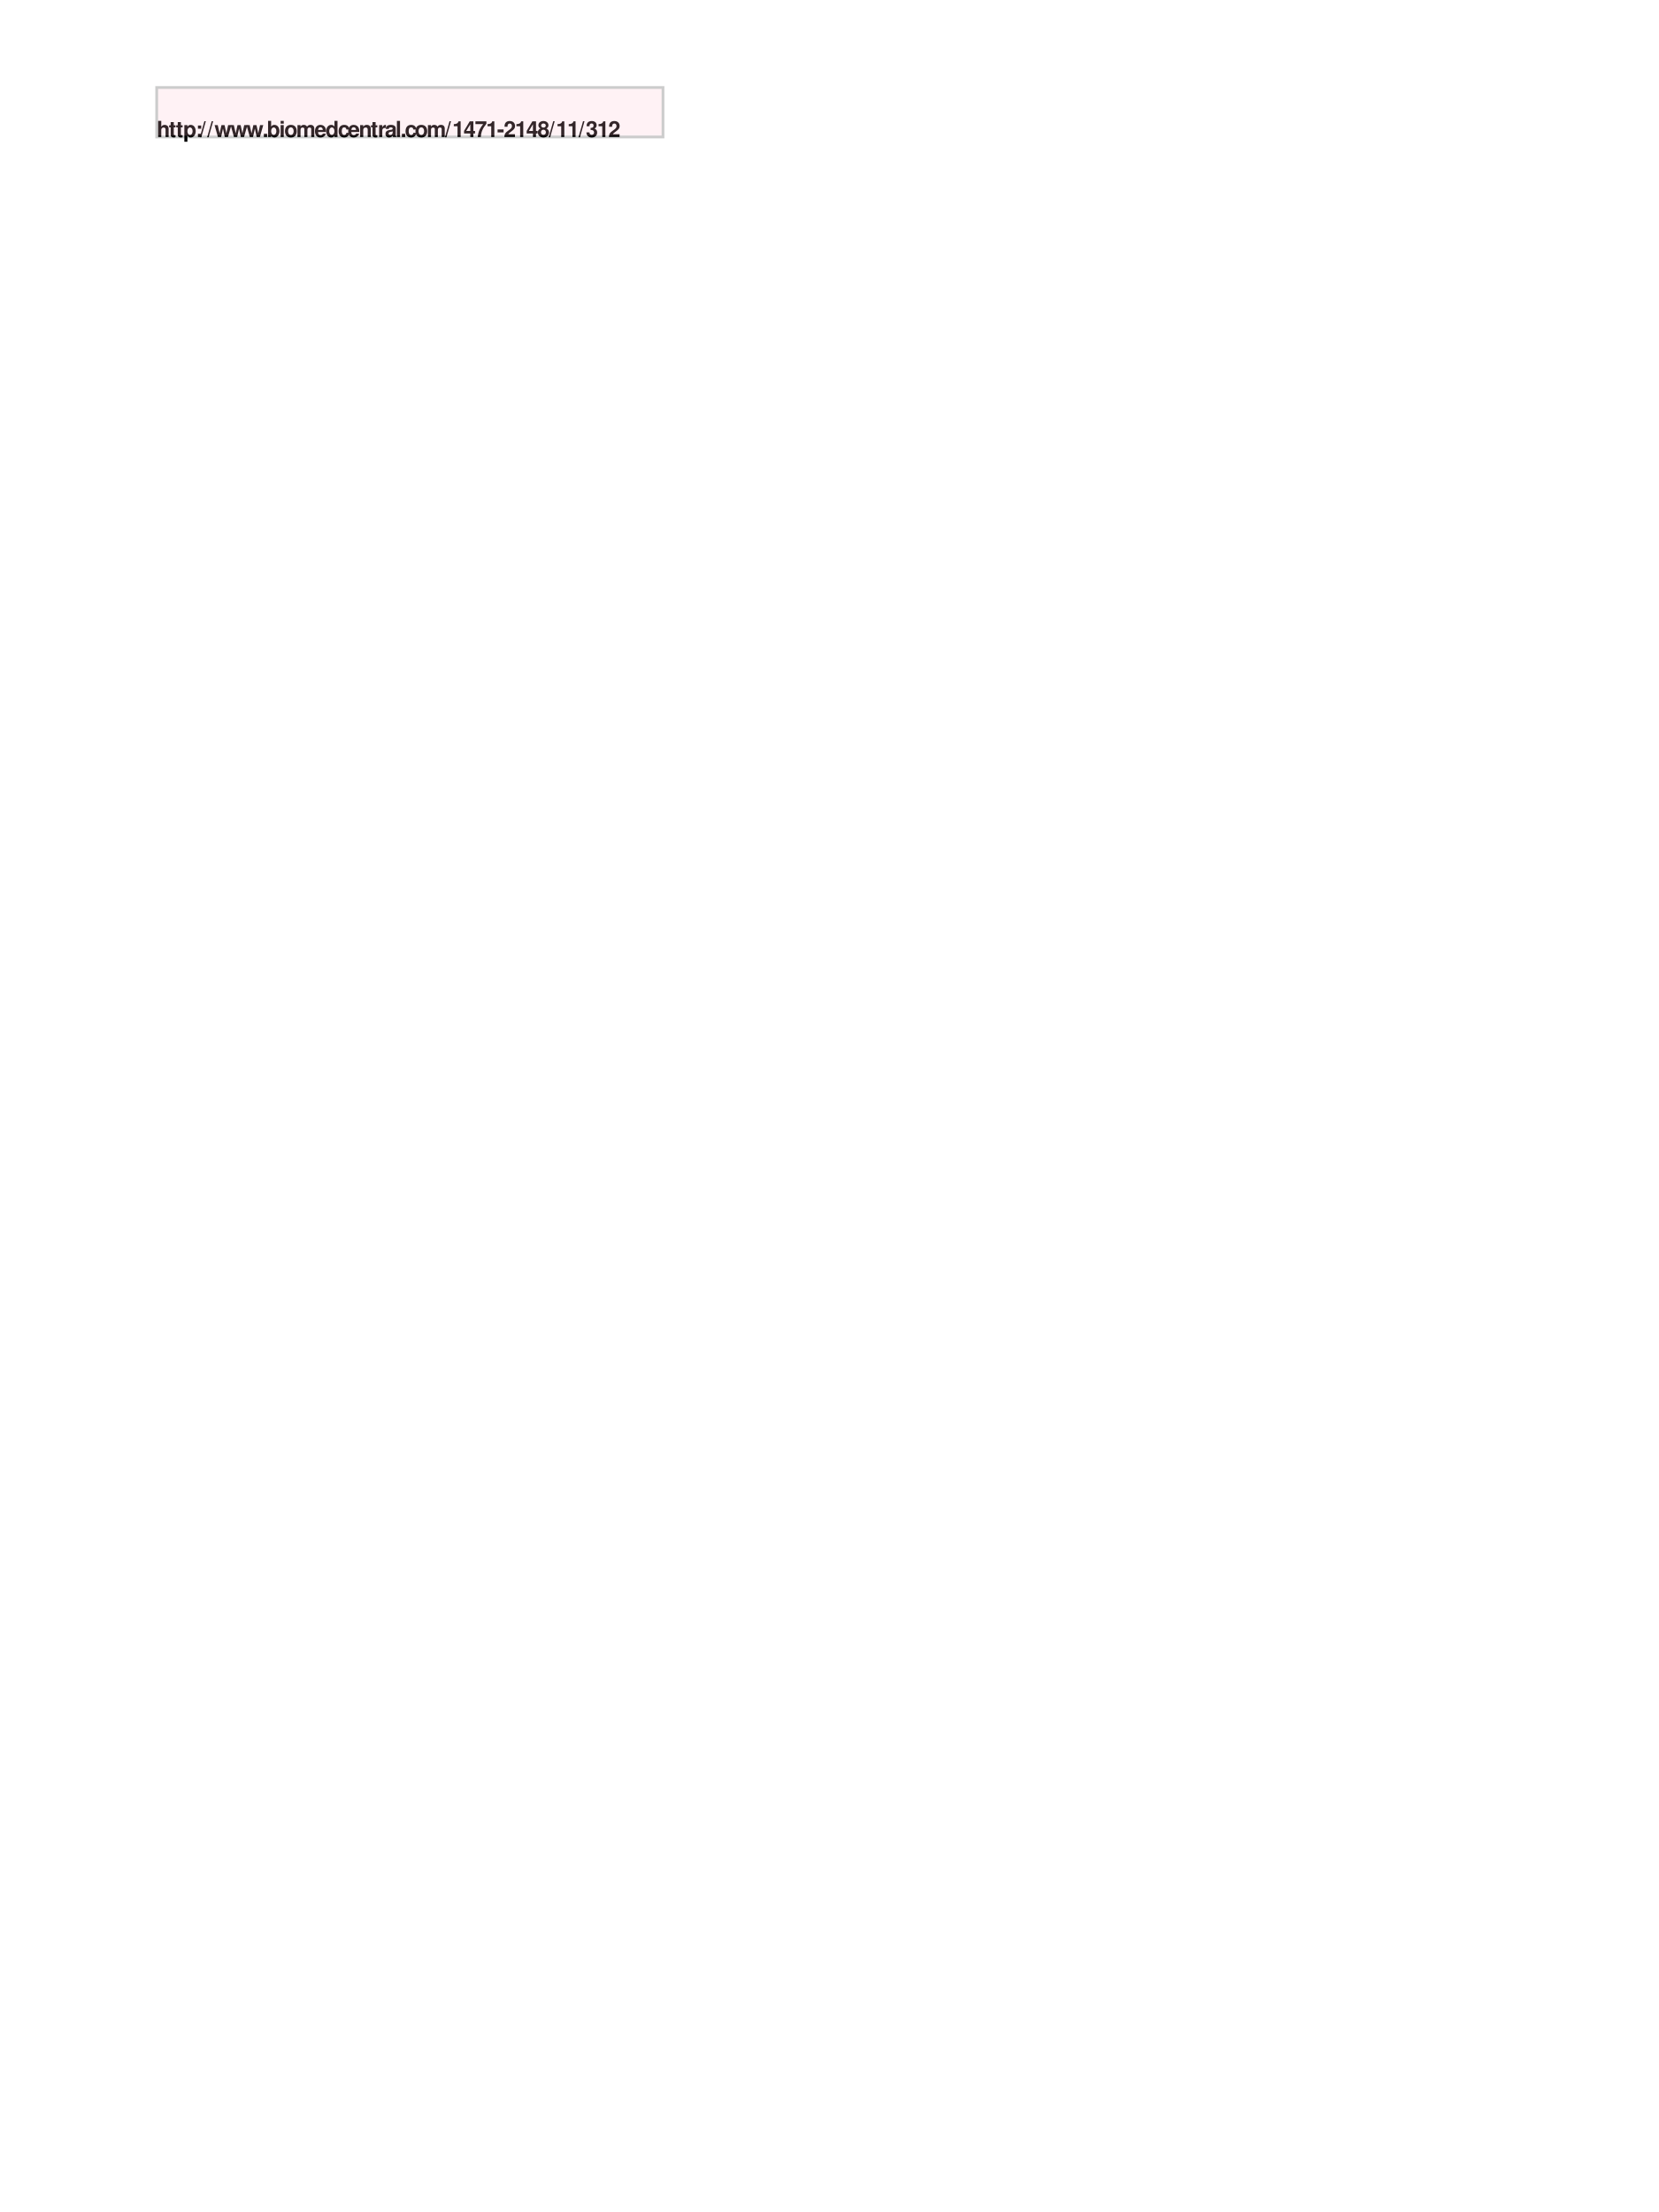
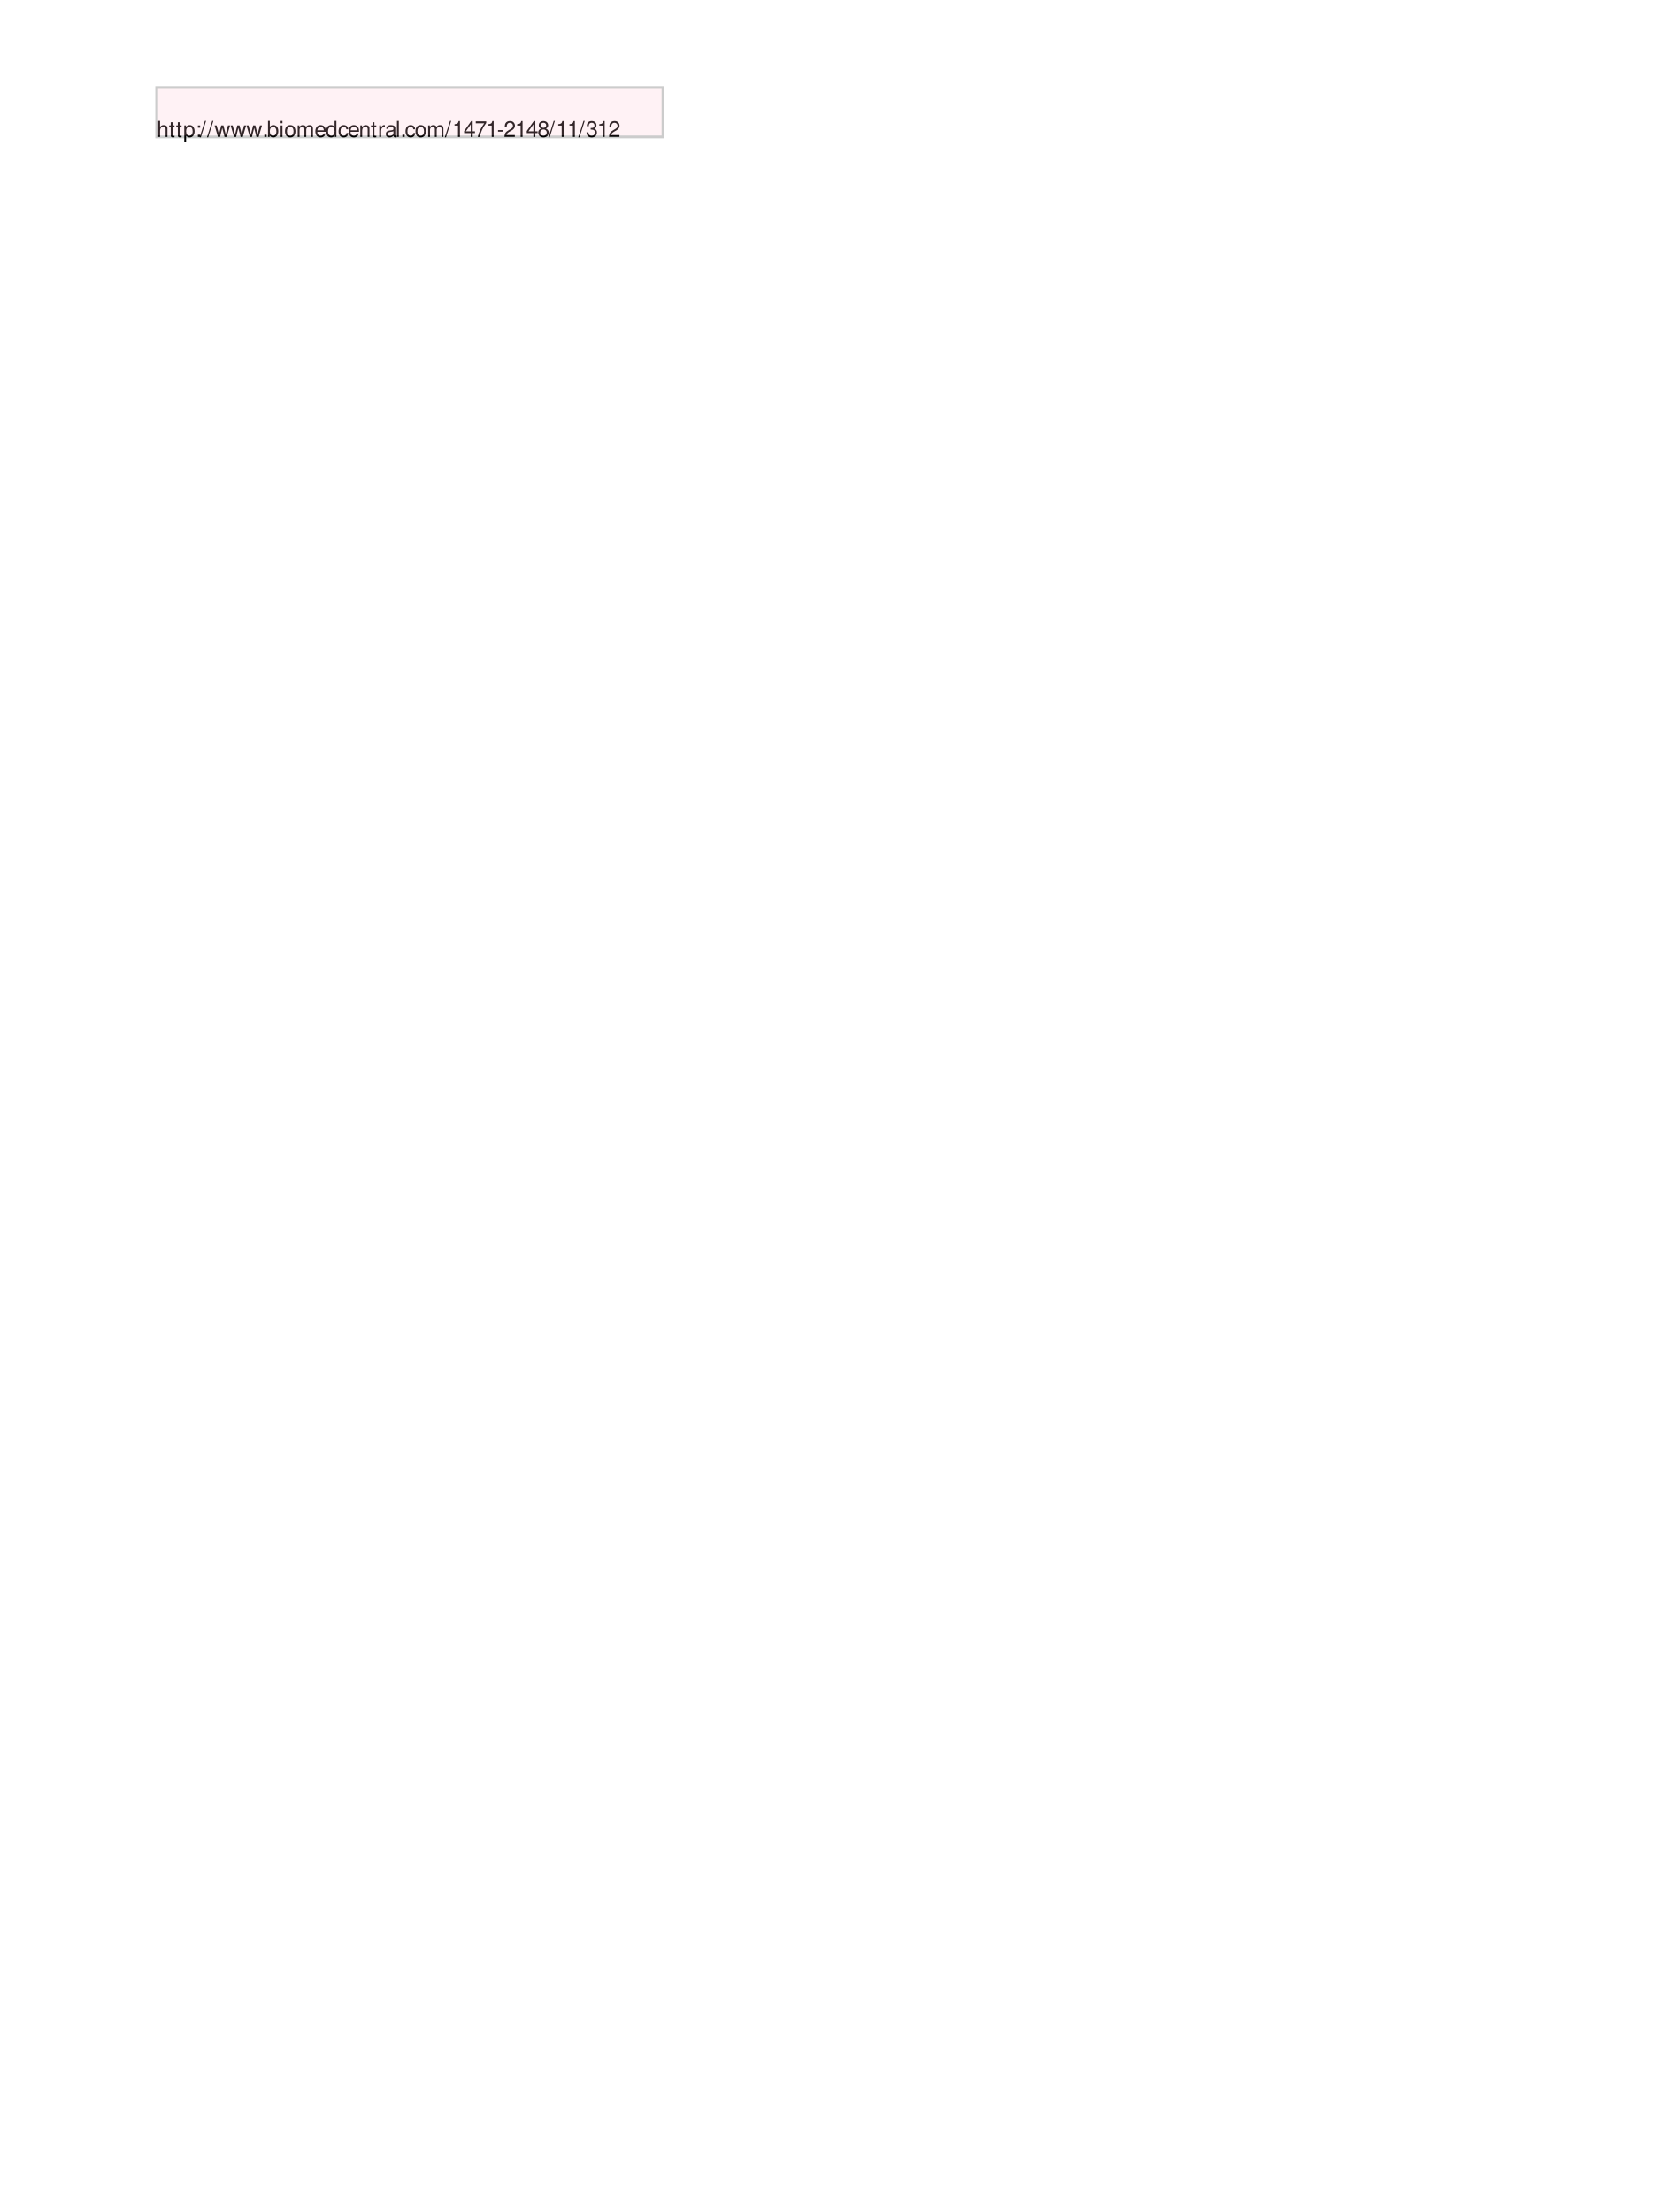
<svg xmlns="http://www.w3.org/2000/svg" xmlns:ns1="http://www.xml-cml.org/schema/svgx" width="600.0" height="800.0">
  <g title="TextAnalyzerX1" id="g.6.0">
    <g>
-       <text stroke="none" fill="#000000" clip-path="url(#clipPath1)" ns1:fontName="KHGBHE+AdvOT46dcae81" ns1:width="552.0" font-family="Helvetica" font-weight="bold" x="56.673" y="49.537" font-size="7.97">h</text>
-       <text stroke="none" fill="#000000" clip-path="url(#clipPath1)" ns1:fontName="KHGBHE+AdvOT46dcae81" ns1:width="322.0" font-family="Helvetica" font-weight="bold" x="61.072" y="49.537" font-size="7.97">t</text>
-       <text stroke="none" fill="#000000" clip-path="url(#clipPath1)" ns1:fontName="KHGBHE+AdvOT46dcae81" ns1:width="322.0" font-family="Helvetica" font-weight="bold" x="63.638" y="49.537" font-size="7.97">t</text>
-       <text stroke="none" fill="#000000" clip-path="url(#clipPath1)" ns1:fontName="KHGBHE+AdvOT46dcae81" ns1:width="562.0" font-family="Helvetica" font-weight="bold" x="66.205" y="49.537" font-size="7.97">p</text>
-       <text stroke="none" fill="#000000" clip-path="url(#clipPath1)" ns1:fontName="KHGBHE+AdvOT46dcae81" ns1:width="197.0" font-family="Helvetica" font-weight="bold" x="70.684" y="49.537" font-size="7.97">:</text>
-       <text stroke="none" fill="#000000" clip-path="url(#clipPath1)" ns1:fontName="KHGBHE+AdvOT46dcae81" ns1:width="333.0" font-family="Helvetica" font-weight="bold" x="72.254" y="49.537" font-size="7.97">/</text>
-       <text stroke="none" fill="#000000" clip-path="url(#clipPath1)" ns1:fontName="KHGBHE+AdvOT46dcae81" ns1:width="333.0" font-family="Helvetica" font-weight="bold" x="74.908" y="49.537" font-size="7.97">/</text>
-       <text stroke="none" fill="#000000" clip-path="url(#clipPath1)" ns1:fontName="KHGBHE+AdvOT46dcae81" ns1:width="729.0" font-family="Helvetica" font-weight="bold" x="77.562" y="49.537" font-size="7.97">w</text>
-       <text stroke="none" fill="#000000" clip-path="url(#clipPath1)" ns1:fontName="KHGBHE+AdvOT46dcae81" ns1:width="729.0" font-family="Helvetica" font-weight="bold" x="83.373" y="49.537" font-size="7.97">w</text>
-       <text stroke="none" fill="#000000" clip-path="url(#clipPath1)" ns1:fontName="KHGBHE+AdvOT46dcae81" ns1:width="729.0" font-family="Helvetica" font-weight="bold" x="89.103" y="49.537" font-size="7.97">w</text>
-       <text stroke="none" fill="#000000" clip-path="url(#clipPath1)" ns1:fontName="KHGBHE+AdvOT46dcae81" ns1:width="197.0" font-family="Helvetica" font-weight="bold" x="94.914" y="49.537" font-size="7.97">.</text>
-       <text stroke="none" fill="#000000" clip-path="url(#clipPath1)" ns1:fontName="KHGBHE+AdvOT46dcae81" ns1:width="562.0" font-family="Helvetica" font-weight="bold" x="96.484" y="49.537" font-size="7.97">b</text>
-       <text stroke="none" fill="#000000" clip-path="url(#clipPath1)" ns1:fontName="KHGBHE+AdvOT46dcae81" ns1:width="229.0" font-family="Helvetica" font-weight="bold" x="100.963" y="49.537" font-size="7.97">i</text>
-       <text stroke="none" fill="#000000" clip-path="url(#clipPath1)" ns1:fontName="KHGBHE+AdvOT46dcae81" ns1:width="541.0" font-family="Helvetica" font-weight="bold" x="102.788" y="49.537" font-size="7.97">o</text>
-       <text stroke="none" fill="#000000" clip-path="url(#clipPath1)" ns1:fontName="KHGBHE+AdvOT46dcae81" ns1:width="833.0" font-family="Helvetica" font-weight="bold" x="107.1" y="49.537" font-size="7.97">m</text>
-       <text stroke="none" fill="#000000" clip-path="url(#clipPath1)" ns1:fontName="KHGBHE+AdvOT46dcae81" ns1:width="500.0" font-family="Helvetica" font-weight="bold" x="113.739" y="49.537" font-size="7.97">e</text>
-       <text stroke="none" fill="#000000" clip-path="url(#clipPath1)" ns1:fontName="KHGBHE+AdvOT46dcae81" ns1:width="562.0" font-family="Helvetica" font-weight="bold" x="117.724" y="49.537" font-size="7.97">d</text>
-       <text stroke="none" fill="#000000" clip-path="url(#clipPath1)" ns1:fontName="KHGBHE+AdvOT46dcae81" ns1:width="447.0" font-family="Helvetica" font-weight="bold" x="122.204" y="49.537" font-size="7.97">c</text>
-       <text stroke="none" fill="#000000" clip-path="url(#clipPath1)" ns1:fontName="KHGBHE+AdvOT46dcae81" ns1:width="500.0" font-family="Helvetica" font-weight="bold" x="125.766" y="49.537" font-size="7.97">e</text>
-       <text stroke="none" fill="#000000" clip-path="url(#clipPath1)" ns1:fontName="KHGBHE+AdvOT46dcae81" ns1:width="552.0" font-family="Helvetica" font-weight="bold" x="129.751" y="49.537" font-size="7.97">n</text>
-       <text stroke="none" fill="#000000" clip-path="url(#clipPath1)" ns1:fontName="KHGBHE+AdvOT46dcae81" ns1:width="322.0" font-family="Helvetica" font-weight="bold" x="134.063" y="49.537" font-size="7.97">t</text>
-       <text stroke="none" fill="#000000" clip-path="url(#clipPath1)" ns1:fontName="KHGBHE+AdvOT46dcae81" ns1:width="322.0" font-family="Helvetica" font-weight="bold" x="136.63" y="49.537" font-size="7.97">r</text>
-       <text stroke="none" fill="#000000" clip-path="url(#clipPath1)" ns1:fontName="KHGBHE+AdvOT46dcae81" ns1:width="479.0" font-family="Helvetica" font-weight="bold" x="139.196" y="49.537" font-size="7.97">a</text>
-       <text stroke="none" fill="#000000" clip-path="url(#clipPath1)" ns1:fontName="KHGBHE+AdvOT46dcae81" ns1:width="229.0" font-family="Helvetica" font-weight="bold" x="143.014" y="49.537" font-size="7.97">l</text>
-       <text stroke="none" fill="#000000" clip-path="url(#clipPath1)" ns1:fontName="KHGBHE+AdvOT46dcae81" ns1:width="197.0" font-family="Helvetica" font-weight="bold" x="144.839" y="49.537" font-size="7.97">.</text>
-       <text stroke="none" fill="#000000" clip-path="url(#clipPath1)" ns1:fontName="KHGBHE+AdvOT46dcae81" ns1:width="447.0" font-family="Helvetica" font-weight="bold" x="146.409" y="49.537" font-size="7.97">c</text>
-       <text stroke="none" fill="#000000" clip-path="url(#clipPath1)" ns1:fontName="KHGBHE+AdvOT46dcae81" ns1:width="541.0" font-family="Helvetica" font-weight="bold" x="149.972" y="49.537" font-size="7.97">o</text>
-       <text stroke="none" fill="#000000" clip-path="url(#clipPath1)" ns1:fontName="KHGBHE+AdvOT46dcae81" ns1:width="833.0" font-family="Helvetica" font-weight="bold" x="154.284" y="49.537" font-size="7.97">m</text>
-       <text stroke="none" fill="#000000" clip-path="url(#clipPath1)" ns1:fontName="KHGBHE+AdvOT46dcae81" ns1:width="333.0" font-family="Helvetica" font-weight="bold" x="160.923" y="49.537" font-size="7.97">/</text>
-       <text stroke="none" fill="#000000" clip-path="url(#clipPath1)" ns1:fontName="KHGBHE+AdvOT46dcae81" ns1:width="510.0" font-family="Helvetica" font-weight="bold" x="163.577" y="49.537" font-size="7.97">1</text>
-       <text stroke="none" fill="#000000" clip-path="url(#clipPath1)" ns1:fontName="KHGBHE+AdvOT46dcae81" ns1:width="510.0" font-family="Helvetica" font-weight="bold" x="167.642" y="49.537" font-size="7.97">4</text>
-       <text stroke="none" fill="#000000" clip-path="url(#clipPath1)" ns1:fontName="KHGBHE+AdvOT46dcae81" ns1:width="510.0" font-family="Helvetica" font-weight="bold" x="171.706" y="49.537" font-size="7.97">7</text>
-       <text stroke="none" fill="#000000" clip-path="url(#clipPath1)" ns1:fontName="KHGBHE+AdvOT46dcae81" ns1:width="510.0" font-family="Helvetica" font-weight="bold" x="175.771" y="49.537" font-size="7.97">1</text>
-       <text stroke="none" fill="#000000" clip-path="url(#clipPath1)" ns1:fontName="KHGBHE+AdvOT46dcae81" ns1:width="302.0" font-family="Helvetica" font-weight="bold" x="179.756" y="49.537" font-size="7.97">-</text>
-       <text stroke="none" fill="#000000" clip-path="url(#clipPath1)" ns1:fontName="KHGBHE+AdvOT46dcae81" ns1:width="510.0" font-family="Helvetica" font-weight="bold" x="182.163" y="49.537" font-size="7.97">2</text>
-       <text stroke="none" fill="#000000" clip-path="url(#clipPath1)" ns1:fontName="KHGBHE+AdvOT46dcae81" ns1:width="510.0" font-family="Helvetica" font-weight="bold" x="186.228" y="49.537" font-size="7.97">1</text>
-       <text stroke="none" fill="#000000" clip-path="url(#clipPath1)" ns1:fontName="KHGBHE+AdvOT46dcae81" ns1:width="510.0" font-family="Helvetica" font-weight="bold" x="190.293" y="49.537" font-size="7.97">4</text>
-       <text stroke="none" fill="#000000" clip-path="url(#clipPath1)" ns1:fontName="KHGBHE+AdvOT46dcae81" ns1:width="510.0" font-family="Helvetica" font-weight="bold" x="194.358" y="49.537" font-size="7.97">8</text>
-       <text stroke="none" fill="#000000" clip-path="url(#clipPath1)" ns1:fontName="KHGBHE+AdvOT46dcae81" ns1:width="333.0" font-family="Helvetica" font-weight="bold" x="198.423" y="49.537" font-size="7.97">/</text>
-       <text stroke="none" fill="#000000" clip-path="url(#clipPath1)" ns1:fontName="KHGBHE+AdvOT46dcae81" ns1:width="510.0" font-family="Helvetica" font-weight="bold" x="201.077" y="49.537" font-size="7.97">1</text>
-       <text stroke="none" fill="#000000" clip-path="url(#clipPath1)" ns1:fontName="KHGBHE+AdvOT46dcae81" ns1:width="510.0" font-family="Helvetica" font-weight="bold" x="205.141" y="49.537" font-size="7.97">1</text>
-       <text stroke="none" fill="#000000" clip-path="url(#clipPath1)" ns1:fontName="KHGBHE+AdvOT46dcae81" ns1:width="333.0" font-family="Helvetica" font-weight="bold" x="209.206" y="49.537" font-size="7.97">/</text>
-       <text stroke="none" fill="#000000" clip-path="url(#clipPath1)" ns1:fontName="KHGBHE+AdvOT46dcae81" ns1:width="510.0" font-family="Helvetica" font-weight="bold" x="211.86" y="49.537" font-size="7.97">3</text>
-       <text stroke="none" fill="#000000" clip-path="url(#clipPath1)" ns1:fontName="KHGBHE+AdvOT46dcae81" ns1:width="510.0" font-family="Helvetica" font-weight="bold" x="215.925" y="49.537" font-size="7.97">1</text>
-       <text stroke="none" fill="#000000" clip-path="url(#clipPath1)" ns1:fontName="KHGBHE+AdvOT46dcae81" ns1:width="510.0" font-family="Helvetica" font-weight="bold" x="219.99" y="49.537" font-size="7.97">2</text>
+       <text stroke="none" fill="#000000" clip-path="url(#clipPath1)" ns1:fontName="KHGBHE+AdvOT46dcae81" ns1:width="552.0" font-family="Helvetica" font-weight="normal" x="56.673" y="49.537" font-size="7.97">h</text>
+       <text stroke="none" fill="#000000" clip-path="url(#clipPath1)" ns1:fontName="KHGBHE+AdvOT46dcae81" ns1:width="322.0" font-family="Helvetica" font-weight="normal" x="61.072" y="49.537" font-size="7.97">t</text>
+       <text stroke="none" fill="#000000" clip-path="url(#clipPath1)" ns1:fontName="KHGBHE+AdvOT46dcae81" ns1:width="322.0" font-family="Helvetica" font-weight="normal" x="63.638" y="49.537" font-size="7.97">t</text>
+       <text stroke="none" fill="#000000" clip-path="url(#clipPath1)" ns1:fontName="KHGBHE+AdvOT46dcae81" ns1:width="562.0" font-family="Helvetica" font-weight="normal" x="66.205" y="49.537" font-size="7.97">p</text>
+       <text stroke="none" fill="#000000" clip-path="url(#clipPath1)" ns1:fontName="KHGBHE+AdvOT46dcae81" ns1:width="197.0" font-family="Helvetica" font-weight="normal" x="70.684" y="49.537" font-size="7.97">:</text>
+       <text stroke="none" fill="#000000" clip-path="url(#clipPath1)" ns1:fontName="KHGBHE+AdvOT46dcae81" ns1:width="333.0" font-family="Helvetica" font-weight="normal" x="72.254" y="49.537" font-size="7.97">/</text>
+       <text stroke="none" fill="#000000" clip-path="url(#clipPath1)" ns1:fontName="KHGBHE+AdvOT46dcae81" ns1:width="333.0" font-family="Helvetica" font-weight="normal" x="74.908" y="49.537" font-size="7.97">/</text>
+       <text stroke="none" fill="#000000" clip-path="url(#clipPath1)" ns1:fontName="KHGBHE+AdvOT46dcae81" ns1:width="729.0" font-family="Helvetica" font-weight="normal" x="77.562" y="49.537" font-size="7.97">w</text>
+       <text stroke="none" fill="#000000" clip-path="url(#clipPath1)" ns1:fontName="KHGBHE+AdvOT46dcae81" ns1:width="729.0" font-family="Helvetica" font-weight="normal" x="83.373" y="49.537" font-size="7.97">w</text>
+       <text stroke="none" fill="#000000" clip-path="url(#clipPath1)" ns1:fontName="KHGBHE+AdvOT46dcae81" ns1:width="729.0" font-family="Helvetica" font-weight="normal" x="89.103" y="49.537" font-size="7.97">w</text>
+       <text stroke="none" fill="#000000" clip-path="url(#clipPath1)" ns1:fontName="KHGBHE+AdvOT46dcae81" ns1:width="197.0" font-family="Helvetica" font-weight="normal" x="94.914" y="49.537" font-size="7.97">.</text>
+       <text stroke="none" fill="#000000" clip-path="url(#clipPath1)" ns1:fontName="KHGBHE+AdvOT46dcae81" ns1:width="562.0" font-family="Helvetica" font-weight="normal" x="96.484" y="49.537" font-size="7.97">b</text>
+       <text stroke="none" fill="#000000" clip-path="url(#clipPath1)" ns1:fontName="KHGBHE+AdvOT46dcae81" ns1:width="229.0" font-family="Helvetica" font-weight="normal" x="100.963" y="49.537" font-size="7.97">i</text>
+       <text stroke="none" fill="#000000" clip-path="url(#clipPath1)" ns1:fontName="KHGBHE+AdvOT46dcae81" ns1:width="541.0" font-family="Helvetica" font-weight="normal" x="102.788" y="49.537" font-size="7.97">o</text>
+       <text stroke="none" fill="#000000" clip-path="url(#clipPath1)" ns1:fontName="KHGBHE+AdvOT46dcae81" ns1:width="833.0" font-family="Helvetica" font-weight="normal" x="107.1" y="49.537" font-size="7.97">m</text>
+       <text stroke="none" fill="#000000" clip-path="url(#clipPath1)" ns1:fontName="KHGBHE+AdvOT46dcae81" ns1:width="500.0" font-family="Helvetica" font-weight="normal" x="113.739" y="49.537" font-size="7.97">e</text>
+       <text stroke="none" fill="#000000" clip-path="url(#clipPath1)" ns1:fontName="KHGBHE+AdvOT46dcae81" ns1:width="562.0" font-family="Helvetica" font-weight="normal" x="117.724" y="49.537" font-size="7.97">d</text>
+       <text stroke="none" fill="#000000" clip-path="url(#clipPath1)" ns1:fontName="KHGBHE+AdvOT46dcae81" ns1:width="447.0" font-family="Helvetica" font-weight="normal" x="122.204" y="49.537" font-size="7.97">c</text>
+       <text stroke="none" fill="#000000" clip-path="url(#clipPath1)" ns1:fontName="KHGBHE+AdvOT46dcae81" ns1:width="500.0" font-family="Helvetica" font-weight="normal" x="125.766" y="49.537" font-size="7.97">e</text>
+       <text stroke="none" fill="#000000" clip-path="url(#clipPath1)" ns1:fontName="KHGBHE+AdvOT46dcae81" ns1:width="552.0" font-family="Helvetica" font-weight="normal" x="129.751" y="49.537" font-size="7.97">n</text>
+       <text stroke="none" fill="#000000" clip-path="url(#clipPath1)" ns1:fontName="KHGBHE+AdvOT46dcae81" ns1:width="322.0" font-family="Helvetica" font-weight="normal" x="134.063" y="49.537" font-size="7.97">t</text>
+       <text stroke="none" fill="#000000" clip-path="url(#clipPath1)" ns1:fontName="KHGBHE+AdvOT46dcae81" ns1:width="322.0" font-family="Helvetica" font-weight="normal" x="136.63" y="49.537" font-size="7.97">r</text>
+       <text stroke="none" fill="#000000" clip-path="url(#clipPath1)" ns1:fontName="KHGBHE+AdvOT46dcae81" ns1:width="479.0" font-family="Helvetica" font-weight="normal" x="139.196" y="49.537" font-size="7.97">a</text>
+       <text stroke="none" fill="#000000" clip-path="url(#clipPath1)" ns1:fontName="KHGBHE+AdvOT46dcae81" ns1:width="229.0" font-family="Helvetica" font-weight="normal" x="143.014" y="49.537" font-size="7.97">l</text>
+       <text stroke="none" fill="#000000" clip-path="url(#clipPath1)" ns1:fontName="KHGBHE+AdvOT46dcae81" ns1:width="197.0" font-family="Helvetica" font-weight="normal" x="144.839" y="49.537" font-size="7.97">.</text>
+       <text stroke="none" fill="#000000" clip-path="url(#clipPath1)" ns1:fontName="KHGBHE+AdvOT46dcae81" ns1:width="447.0" font-family="Helvetica" font-weight="normal" x="146.409" y="49.537" font-size="7.97">c</text>
+       <text stroke="none" fill="#000000" clip-path="url(#clipPath1)" ns1:fontName="KHGBHE+AdvOT46dcae81" ns1:width="541.0" font-family="Helvetica" font-weight="normal" x="149.972" y="49.537" font-size="7.97">o</text>
+       <text stroke="none" fill="#000000" clip-path="url(#clipPath1)" ns1:fontName="KHGBHE+AdvOT46dcae81" ns1:width="833.0" font-family="Helvetica" font-weight="normal" x="154.284" y="49.537" font-size="7.97">m</text>
+       <text stroke="none" fill="#000000" clip-path="url(#clipPath1)" ns1:fontName="KHGBHE+AdvOT46dcae81" ns1:width="333.0" font-family="Helvetica" font-weight="normal" x="160.923" y="49.537" font-size="7.97">/</text>
+       <text stroke="none" fill="#000000" clip-path="url(#clipPath1)" ns1:fontName="KHGBHE+AdvOT46dcae81" ns1:width="510.0" font-family="Helvetica" font-weight="normal" x="163.577" y="49.537" font-size="7.97">1</text>
+       <text stroke="none" fill="#000000" clip-path="url(#clipPath1)" ns1:fontName="KHGBHE+AdvOT46dcae81" ns1:width="510.0" font-family="Helvetica" font-weight="normal" x="167.642" y="49.537" font-size="7.97">4</text>
+       <text stroke="none" fill="#000000" clip-path="url(#clipPath1)" ns1:fontName="KHGBHE+AdvOT46dcae81" ns1:width="510.0" font-family="Helvetica" font-weight="normal" x="171.706" y="49.537" font-size="7.97">7</text>
+       <text stroke="none" fill="#000000" clip-path="url(#clipPath1)" ns1:fontName="KHGBHE+AdvOT46dcae81" ns1:width="510.0" font-family="Helvetica" font-weight="normal" x="175.771" y="49.537" font-size="7.97">1</text>
+       <text stroke="none" fill="#000000" clip-path="url(#clipPath1)" ns1:fontName="KHGBHE+AdvOT46dcae81" ns1:width="302.0" font-family="Helvetica" font-weight="normal" x="179.756" y="49.537" font-size="7.97">-</text>
+       <text stroke="none" fill="#000000" clip-path="url(#clipPath1)" ns1:fontName="KHGBHE+AdvOT46dcae81" ns1:width="510.0" font-family="Helvetica" font-weight="normal" x="182.163" y="49.537" font-size="7.97">2</text>
+       <text stroke="none" fill="#000000" clip-path="url(#clipPath1)" ns1:fontName="KHGBHE+AdvOT46dcae81" ns1:width="510.0" font-family="Helvetica" font-weight="normal" x="186.228" y="49.537" font-size="7.97">1</text>
+       <text stroke="none" fill="#000000" clip-path="url(#clipPath1)" ns1:fontName="KHGBHE+AdvOT46dcae81" ns1:width="510.0" font-family="Helvetica" font-weight="normal" x="190.293" y="49.537" font-size="7.97">4</text>
+       <text stroke="none" fill="#000000" clip-path="url(#clipPath1)" ns1:fontName="KHGBHE+AdvOT46dcae81" ns1:width="510.0" font-family="Helvetica" font-weight="normal" x="194.358" y="49.537" font-size="7.97">8</text>
+       <text stroke="none" fill="#000000" clip-path="url(#clipPath1)" ns1:fontName="KHGBHE+AdvOT46dcae81" ns1:width="333.0" font-family="Helvetica" font-weight="normal" x="198.423" y="49.537" font-size="7.97">/</text>
+       <text stroke="none" fill="#000000" clip-path="url(#clipPath1)" ns1:fontName="KHGBHE+AdvOT46dcae81" ns1:width="510.0" font-family="Helvetica" font-weight="normal" x="201.077" y="49.537" font-size="7.97">1</text>
+       <text stroke="none" fill="#000000" clip-path="url(#clipPath1)" ns1:fontName="KHGBHE+AdvOT46dcae81" ns1:width="510.0" font-family="Helvetica" font-weight="normal" x="205.141" y="49.537" font-size="7.97">1</text>
+       <text stroke="none" fill="#000000" clip-path="url(#clipPath1)" ns1:fontName="KHGBHE+AdvOT46dcae81" ns1:width="333.0" font-family="Helvetica" font-weight="normal" x="209.206" y="49.537" font-size="7.97">/</text>
+       <text stroke="none" fill="#000000" clip-path="url(#clipPath1)" ns1:fontName="KHGBHE+AdvOT46dcae81" ns1:width="510.0" font-family="Helvetica" font-weight="normal" x="211.86" y="49.537" font-size="7.97">3</text>
+       <text stroke="none" fill="#000000" clip-path="url(#clipPath1)" ns1:fontName="KHGBHE+AdvOT46dcae81" ns1:width="510.0" font-family="Helvetica" font-weight="normal" x="215.925" y="49.537" font-size="7.97">1</text>
+       <text stroke="none" fill="#000000" clip-path="url(#clipPath1)" ns1:fontName="KHGBHE+AdvOT46dcae81" ns1:width="510.0" font-family="Helvetica" font-weight="normal" x="219.99" y="49.537" font-size="7.97">2</text>
    </g>
    <rect stroke="black" stroke-width="1.0" title="TextAnalyzerX1" fill="pink" opacity="0.2" x="56.673" y="31.645" height="17.892" width="183.107" />
  </g>
</svg>
